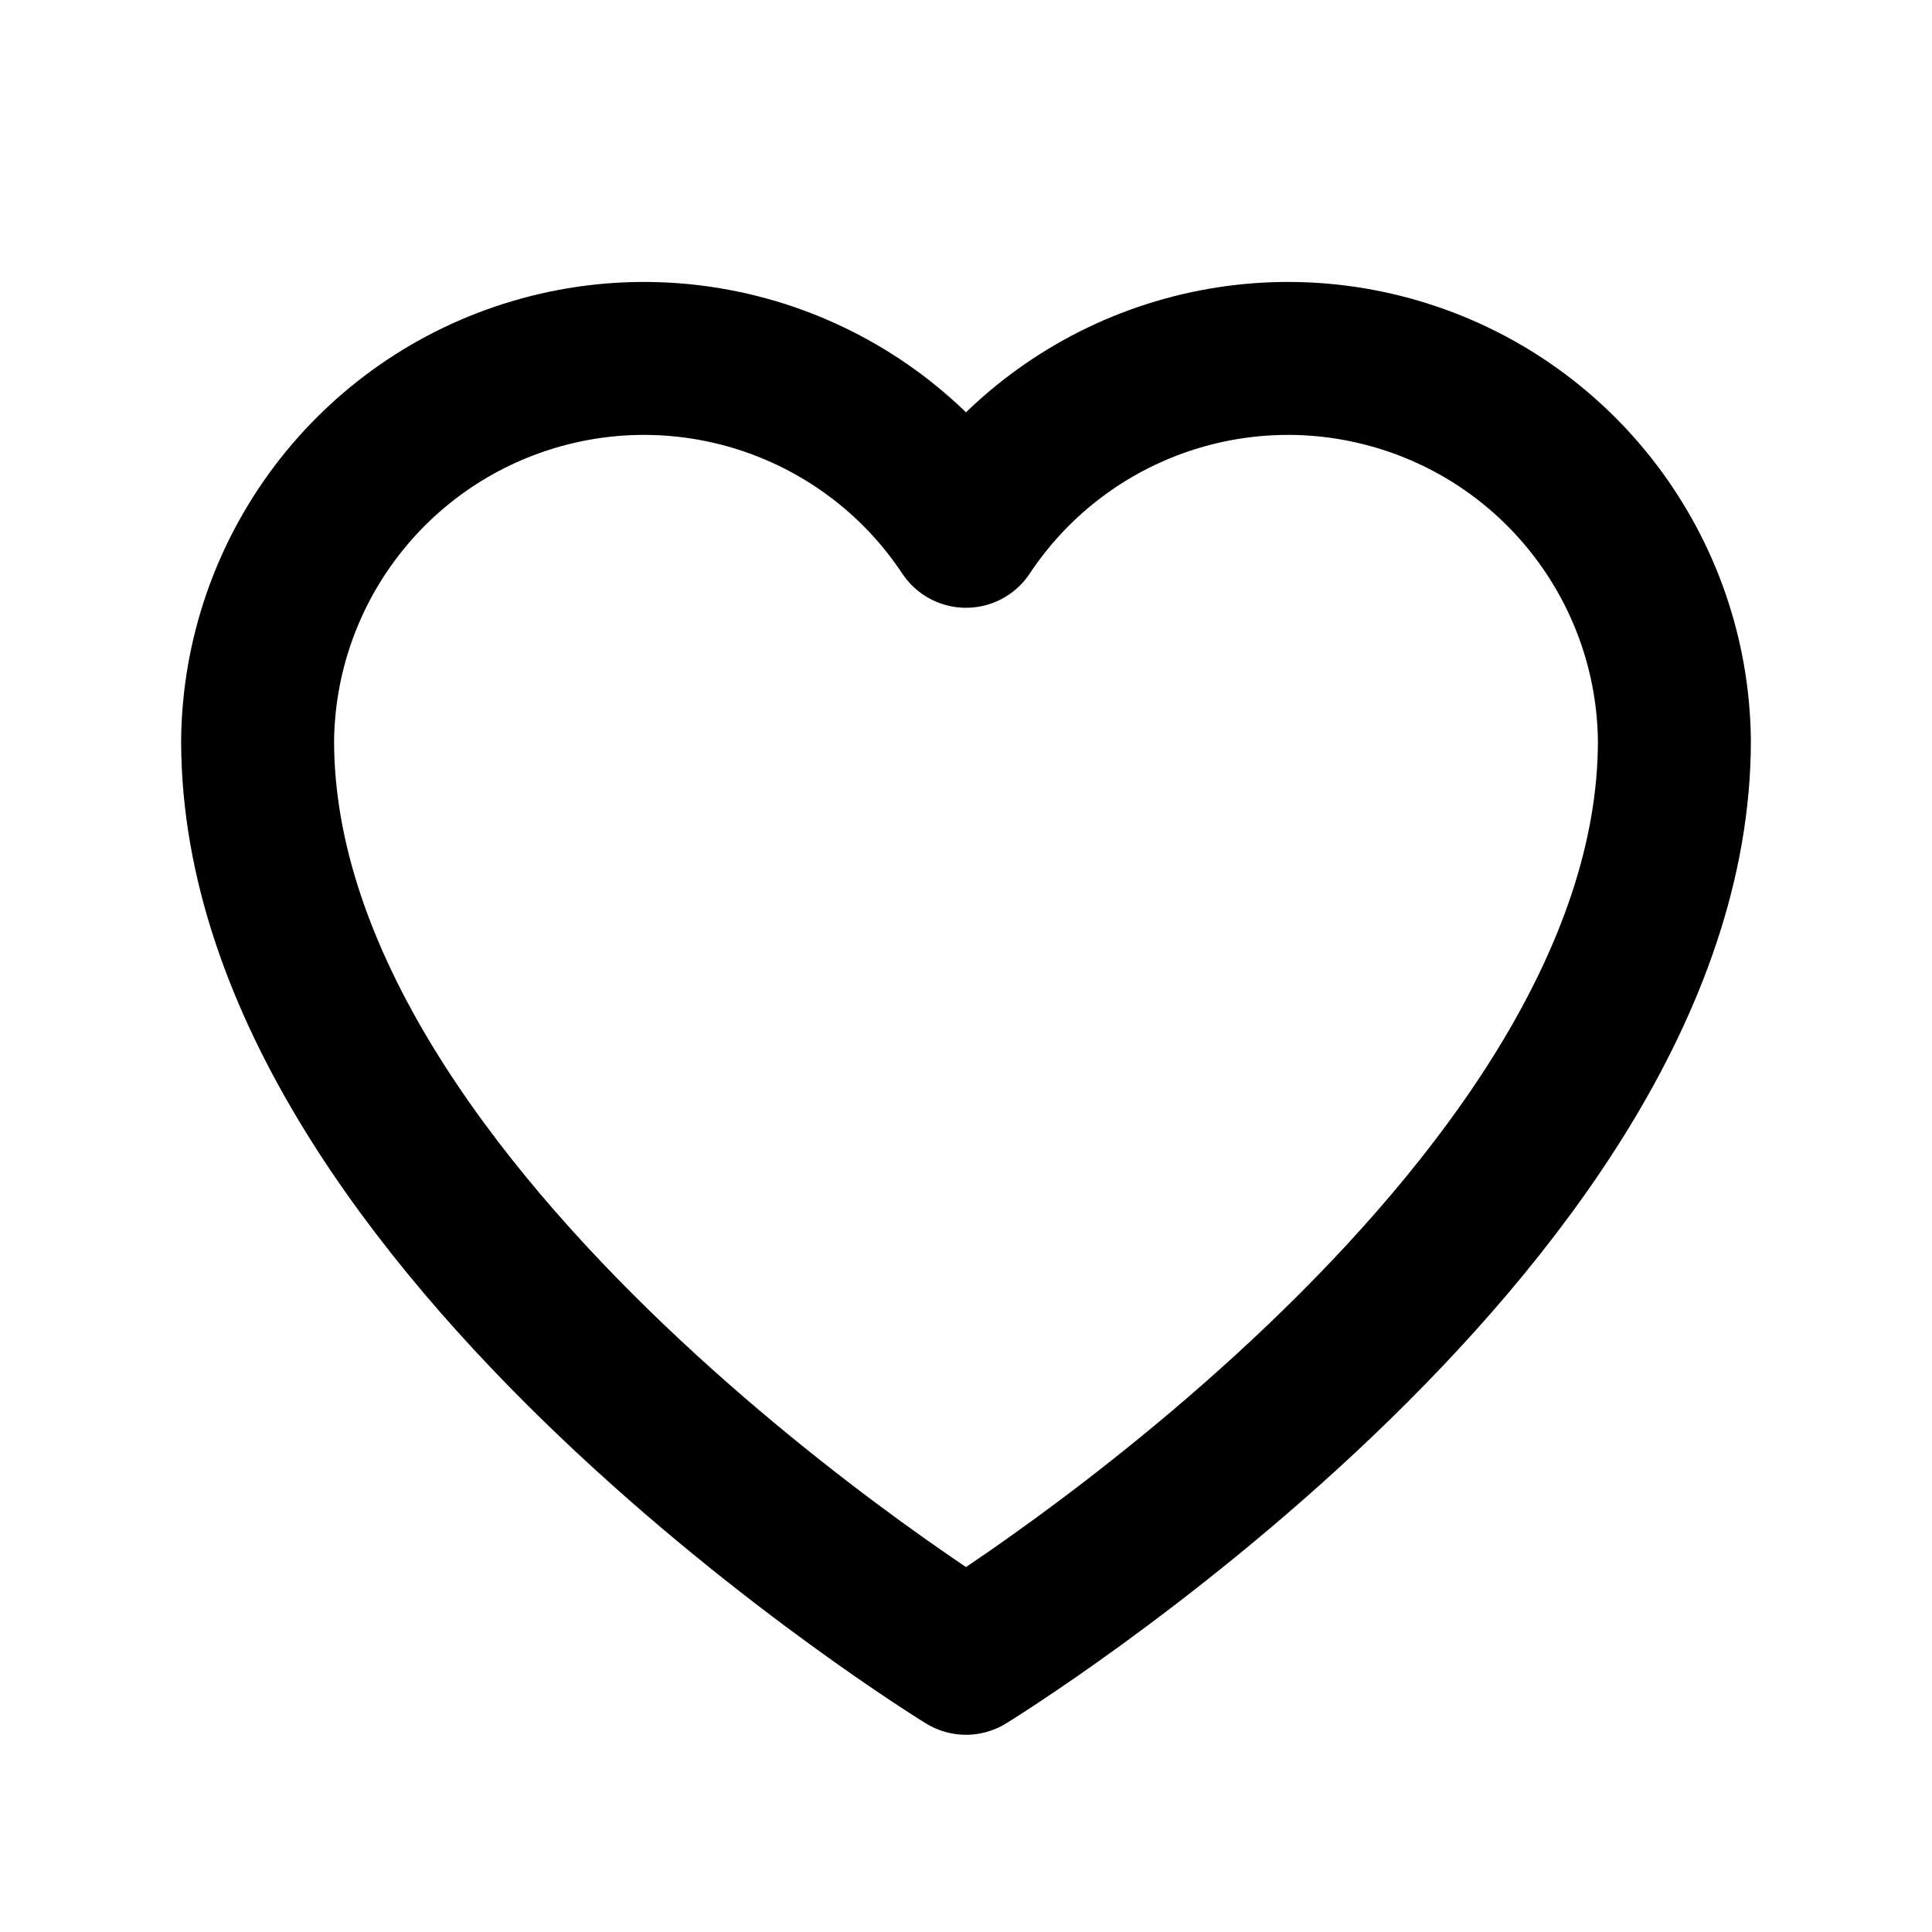
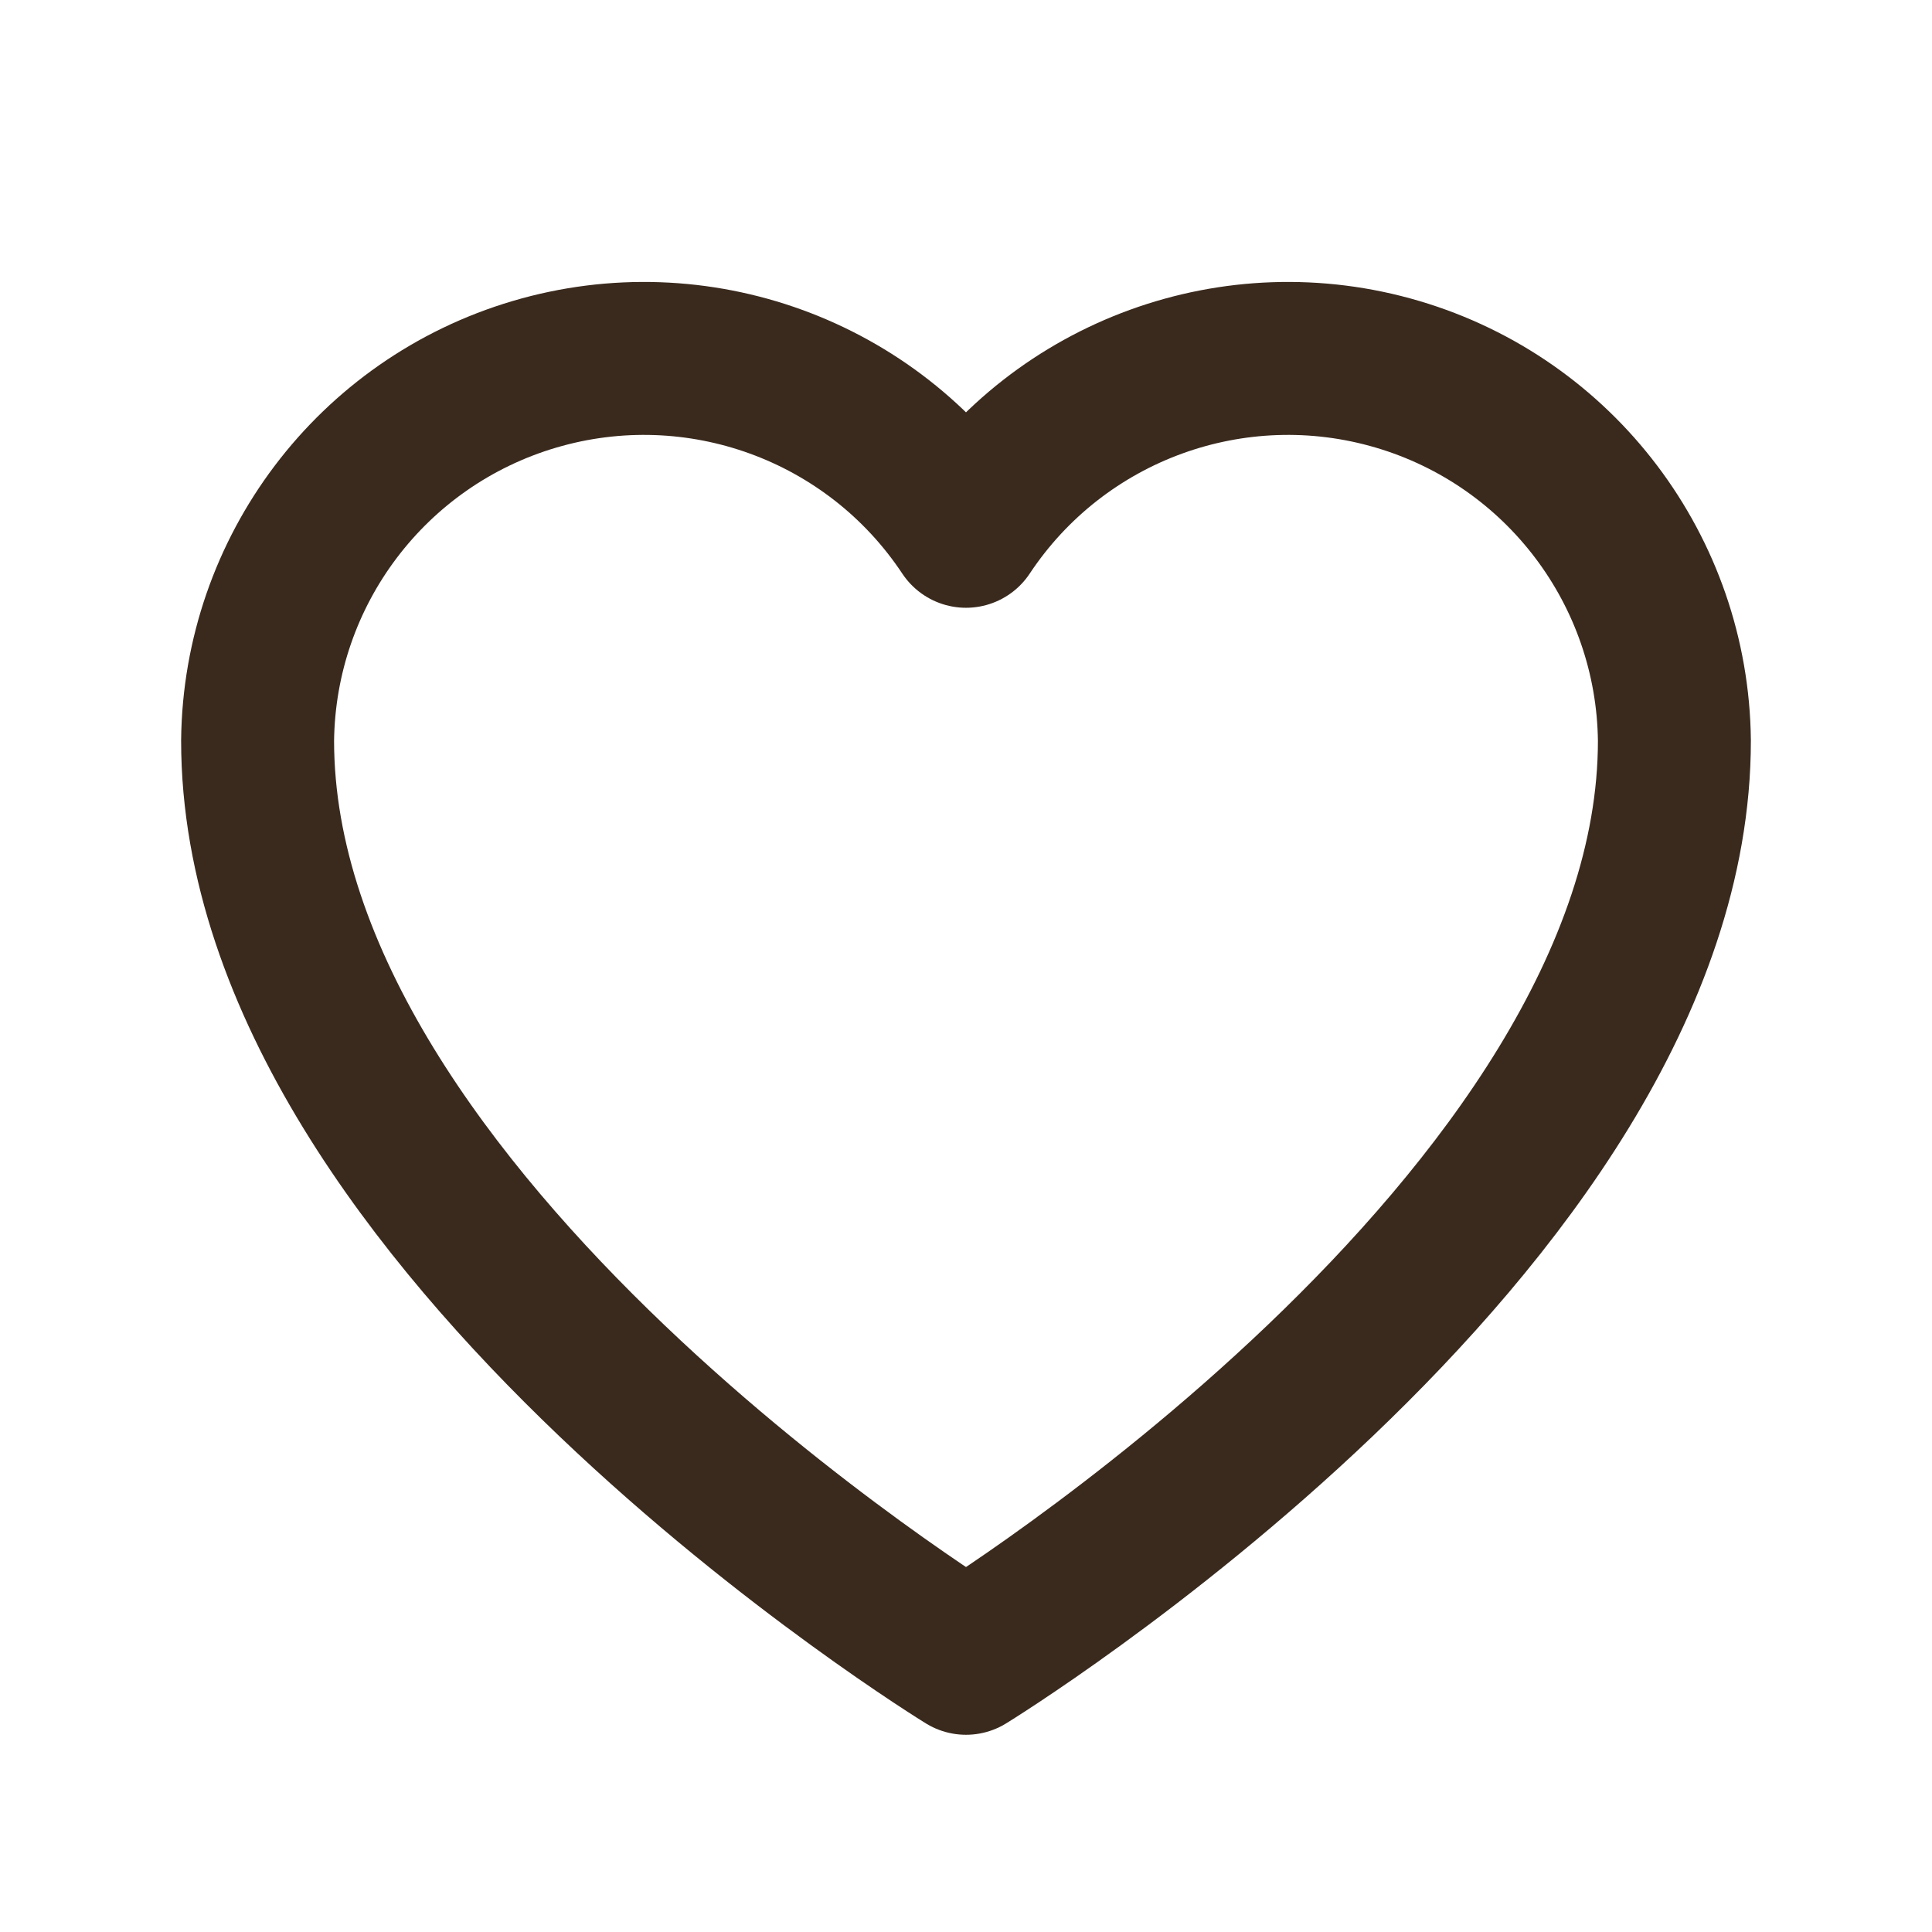
- <svg xmlns="http://www.w3.org/2000/svg" width="24" height="24" viewBox="0 0 24 24" fill="none" stroke="currentColor" stroke-width="1.9" stroke-linecap="round" stroke-linejoin="round">
+ <svg xmlns="http://www.w3.org/2000/svg" width="24" height="24" viewBox="0 0 24 24" fill="none" stroke="#3A2A1E" stroke-width="1.9" stroke-linecap="round" stroke-linejoin="round">
  <path d="M12 20.6S3.2 15.2 3.2 9.2a4.8 4.8 0 0 1 8.8-2.6 4.8 4.8 0 0 1 8.8 2.6c0 6-8.8 11.4-8.8 11.4Z" />
</svg>
